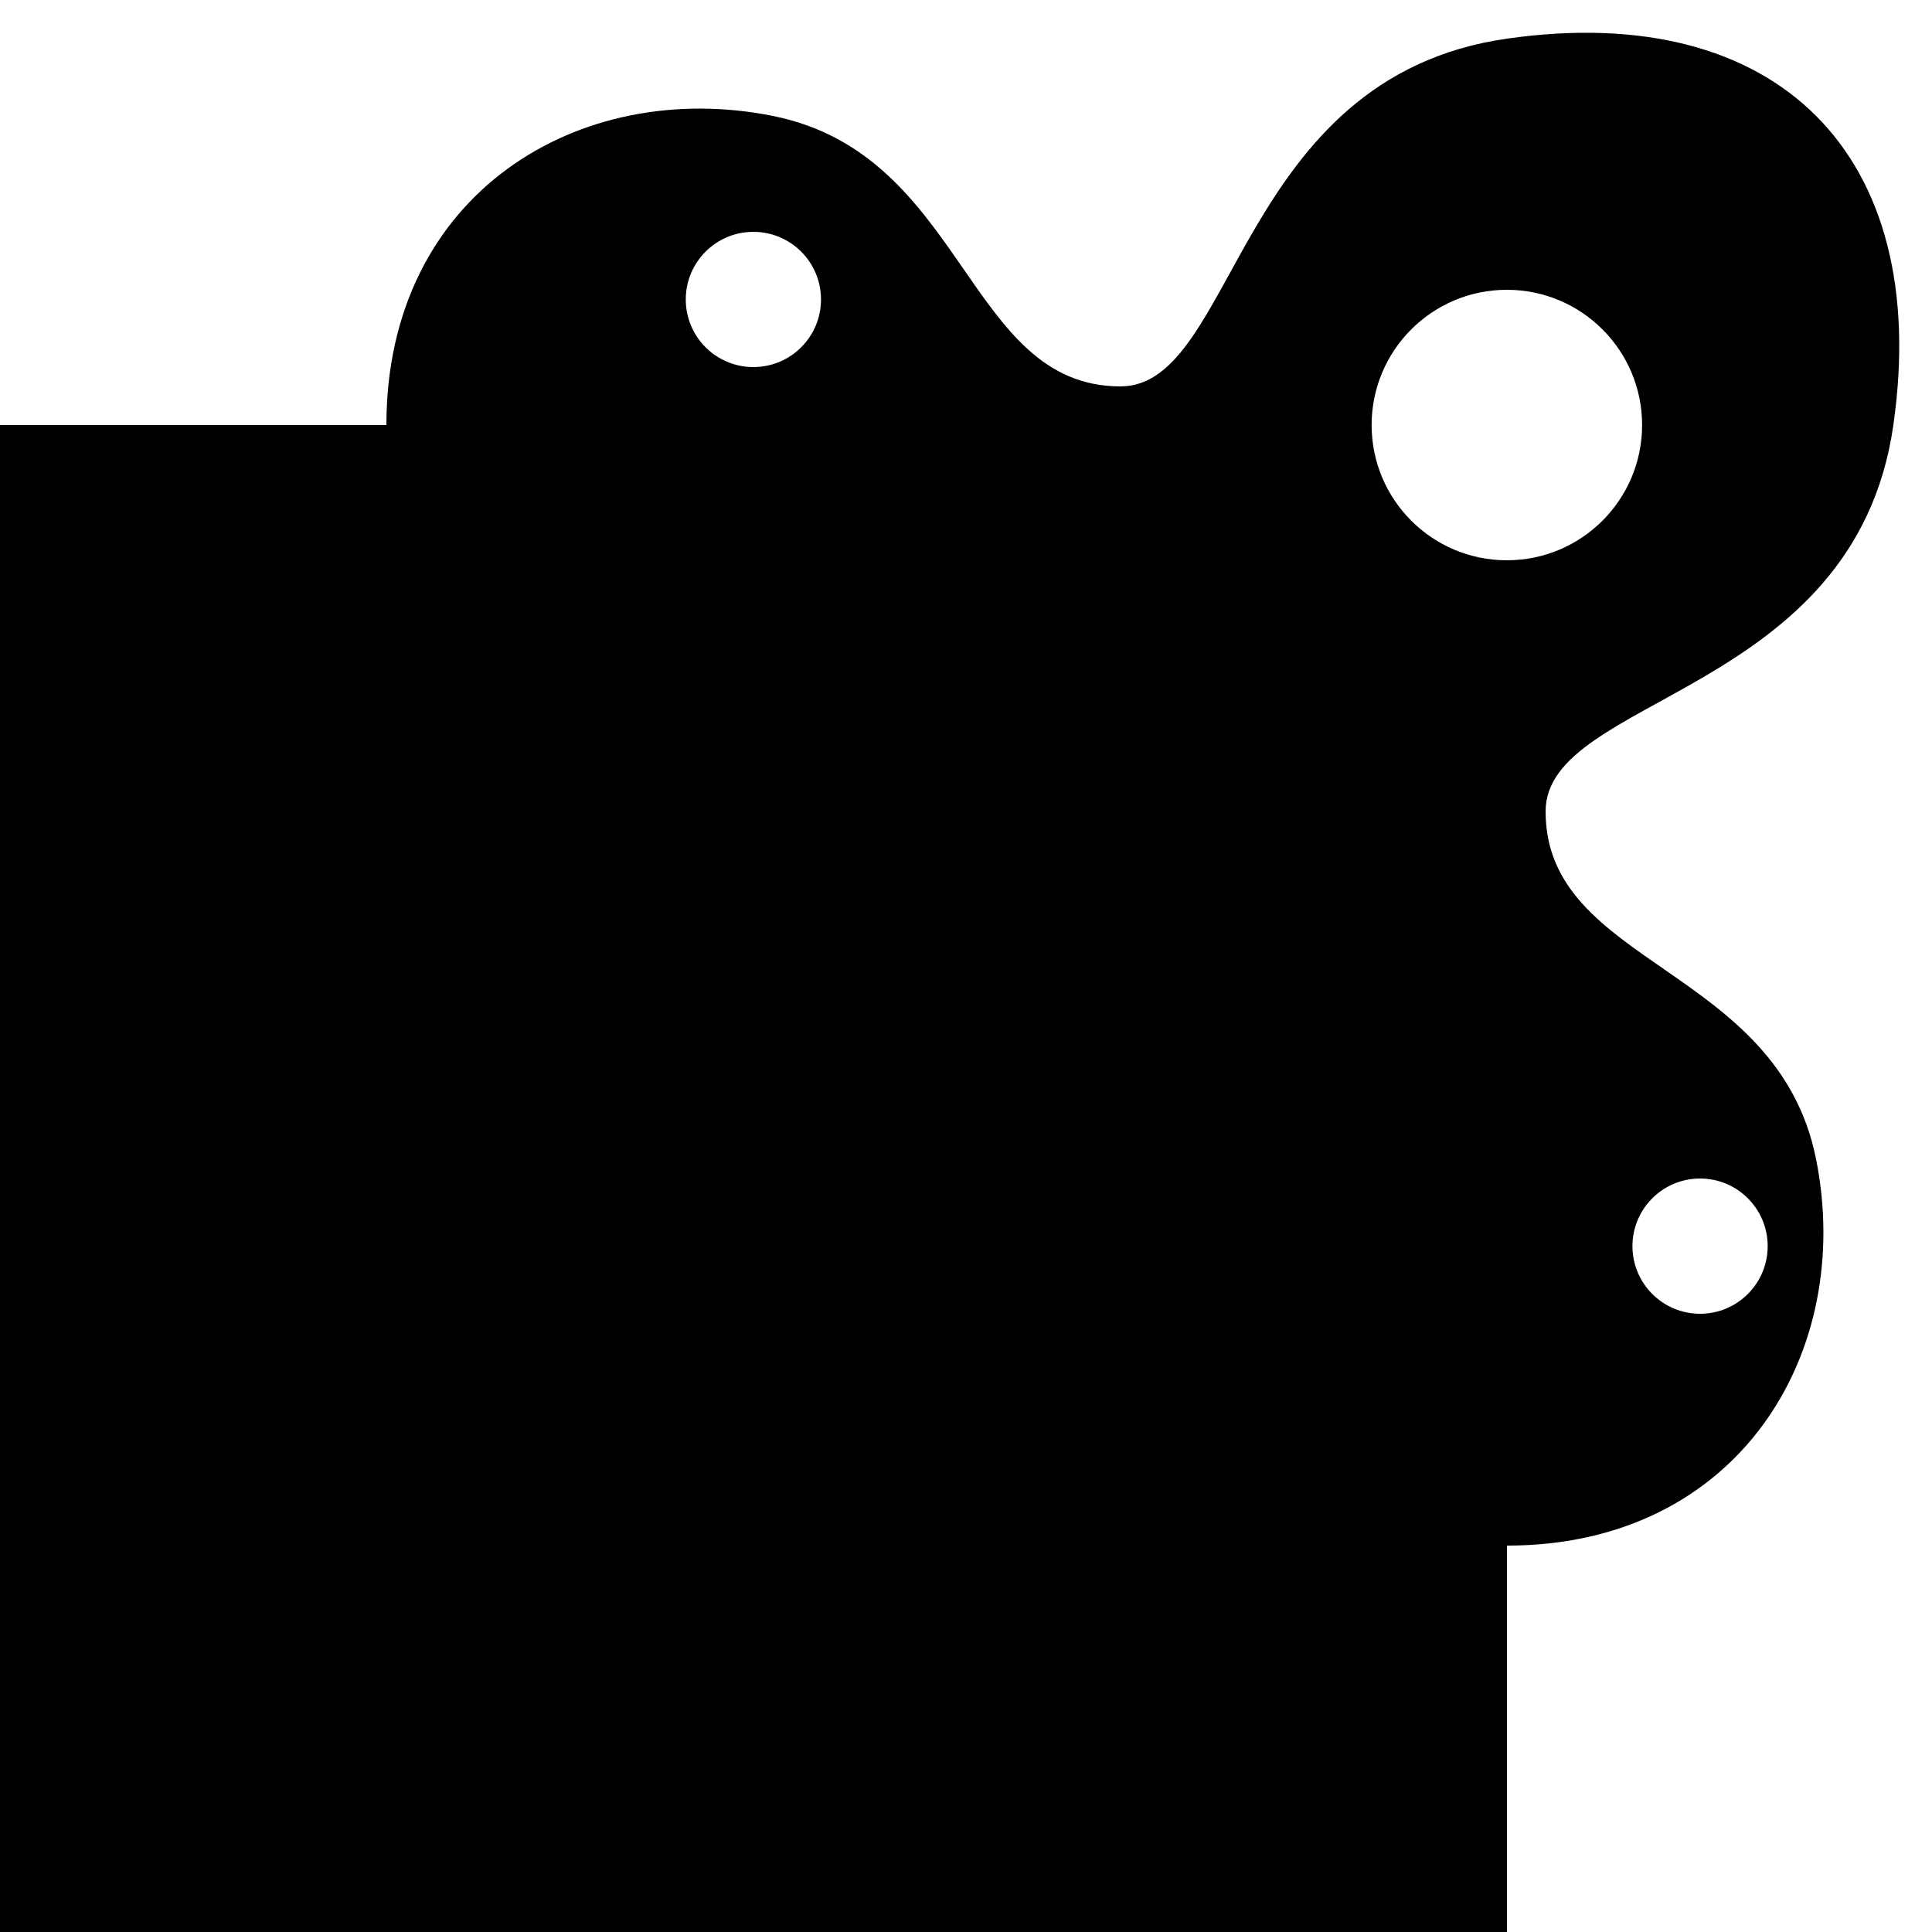
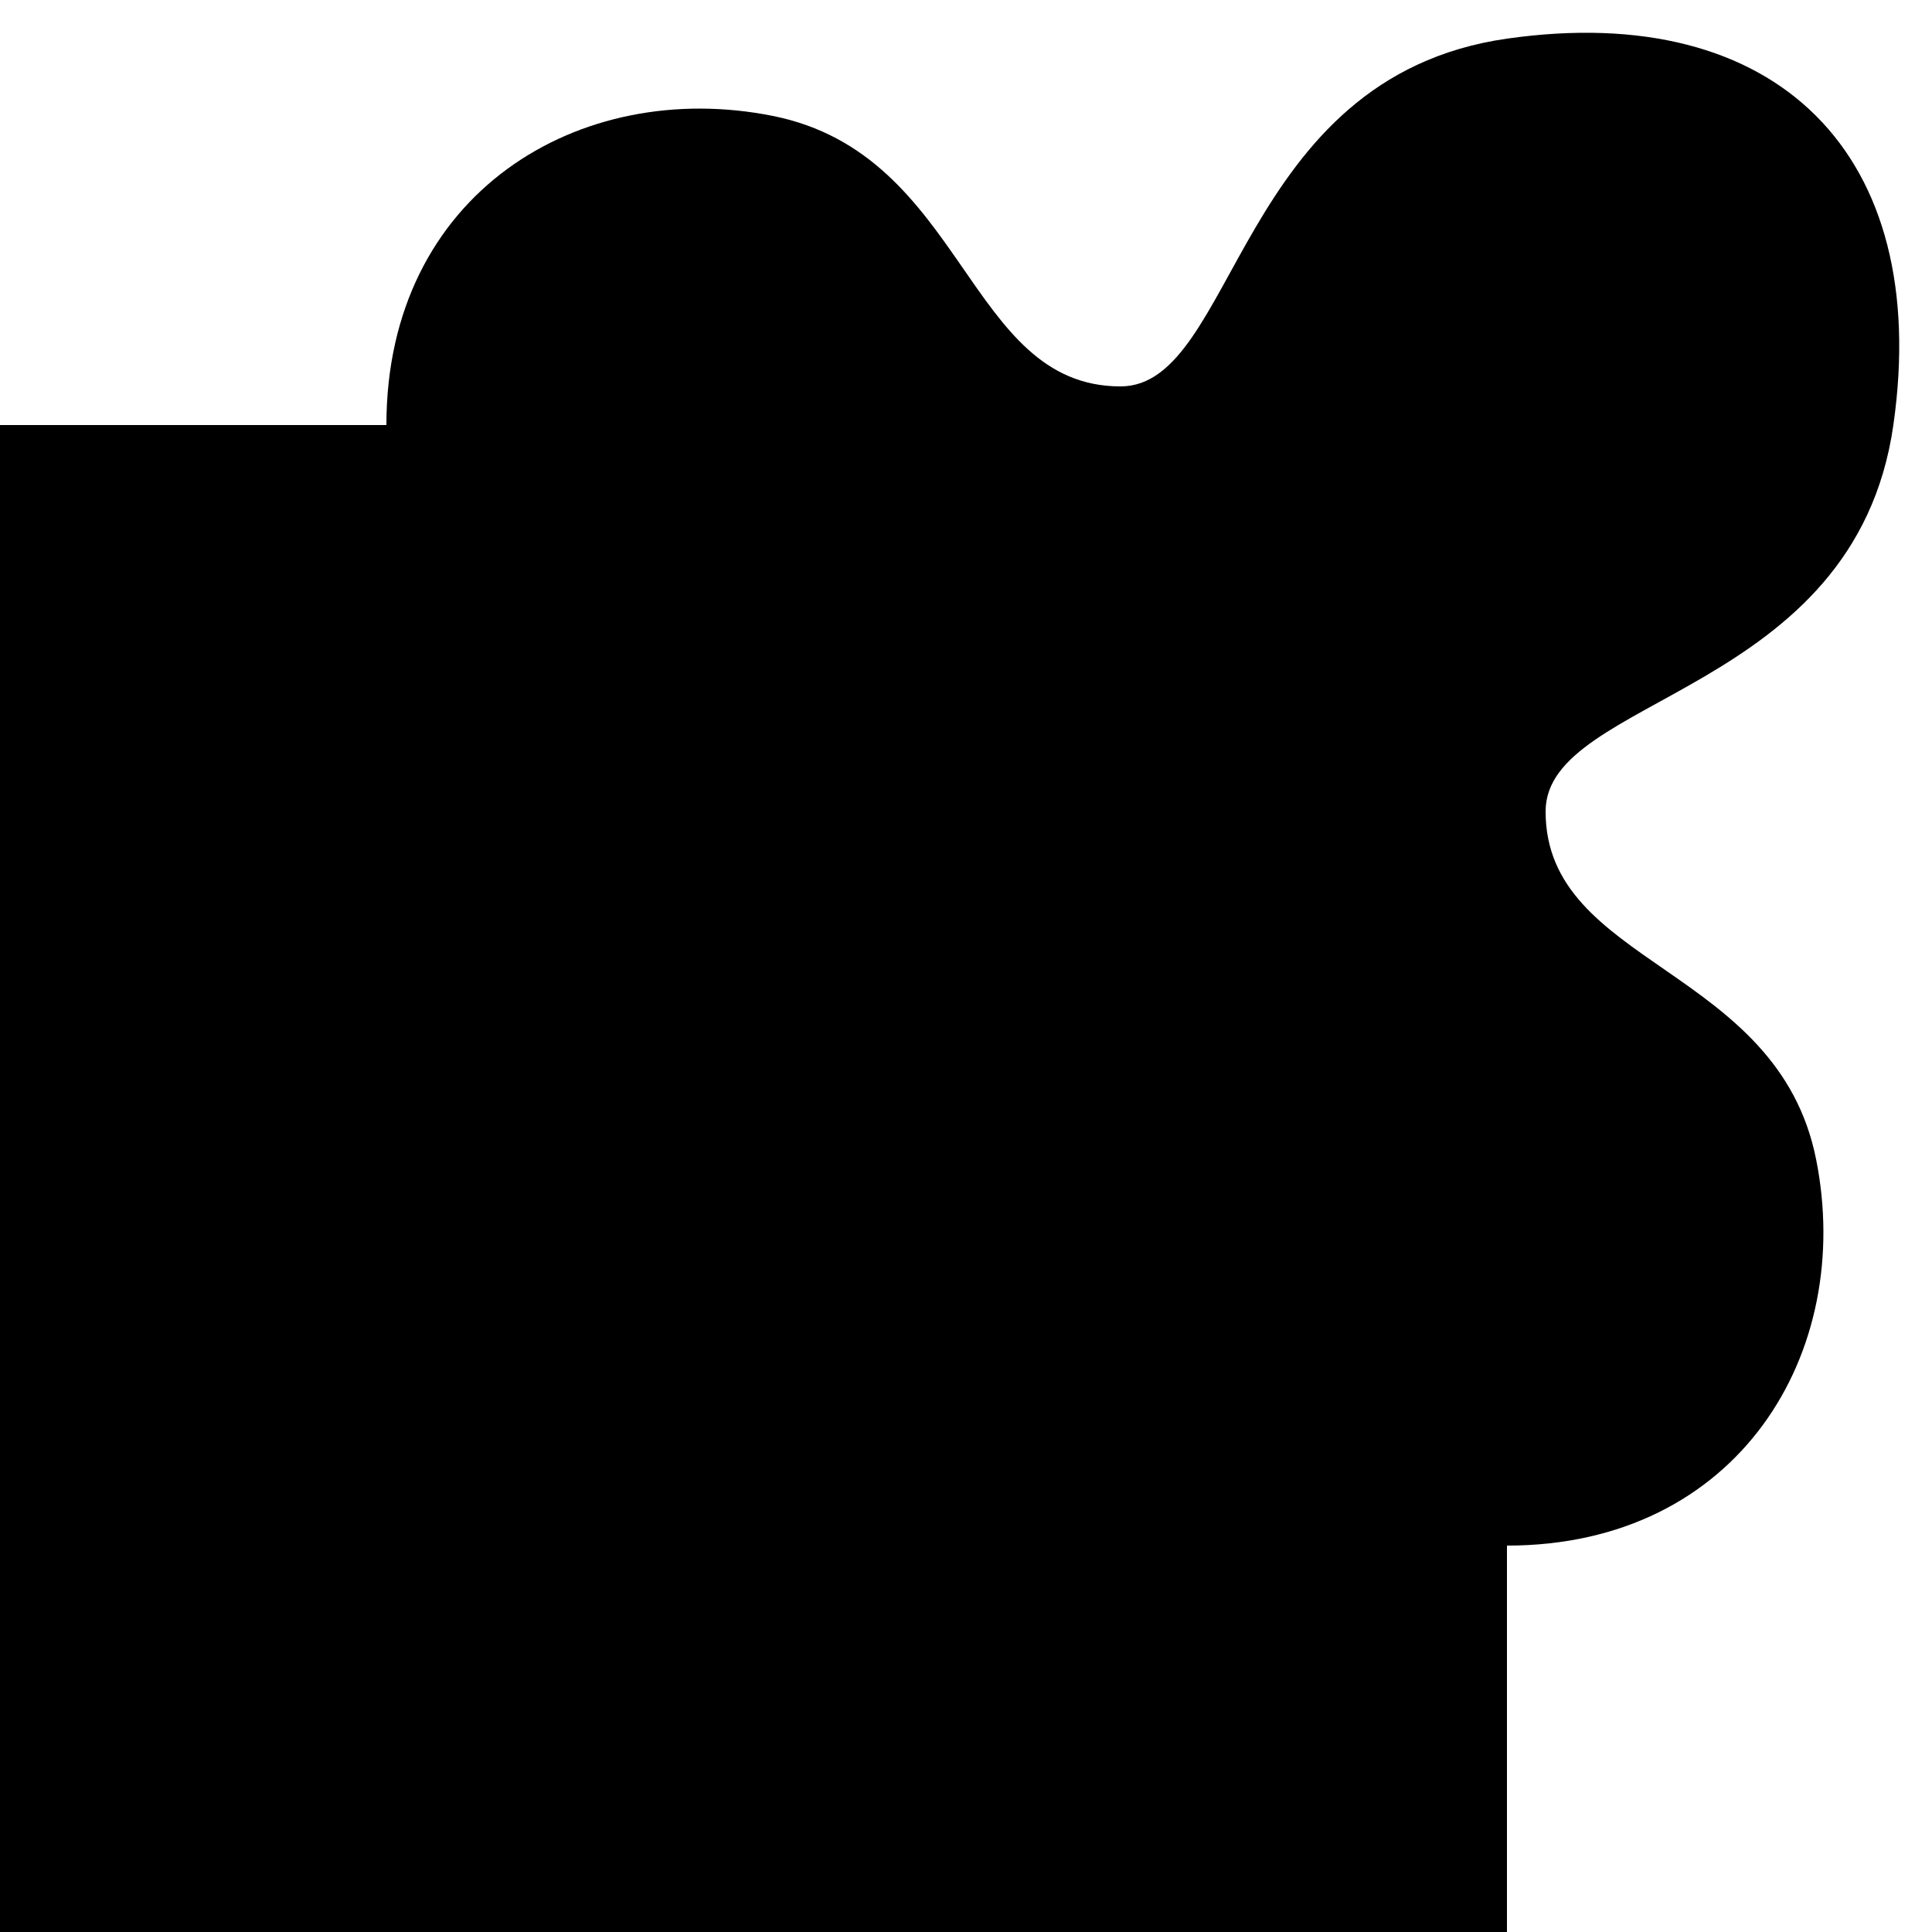
<svg xmlns="http://www.w3.org/2000/svg" viewBox="0 0 100 100" width="100" height="100">
-   <path d="M100 22 H80 C80 10 70 4 60 6 C50 8 50 20 42 20 C36 20 36 4 22 2 C8 0 0 8 2 22 C4 36 20 36 20 42 C20 50 8 50 6 60 C4 70 10 80 22 80 V100 H100 Z M22 15 a7 7 0 1 0 0.01 0 Z M61 12 a3.5 3.5 0 1 0 0.01 0 Z M12 61 a3.5 3.5 0 1 0 0.01 0 Z" fill="#000" fill-rule="evenodd" transform="translate(100 0) scale(-1 1)" />
+   <path d="M100 22 H80 C80 10 70 4 60 6 C50 8 50 20 42 20 C36 20 36 4 22 2 C8 0 0 8 2 22 C4 36 20 36 20 42 C20 50 8 50 6 60 C4 70 10 80 22 80 V100 H100 Z" fill="#000" fill-rule="evenodd" transform="translate(100 0) scale(-1 1)" />
</svg>
